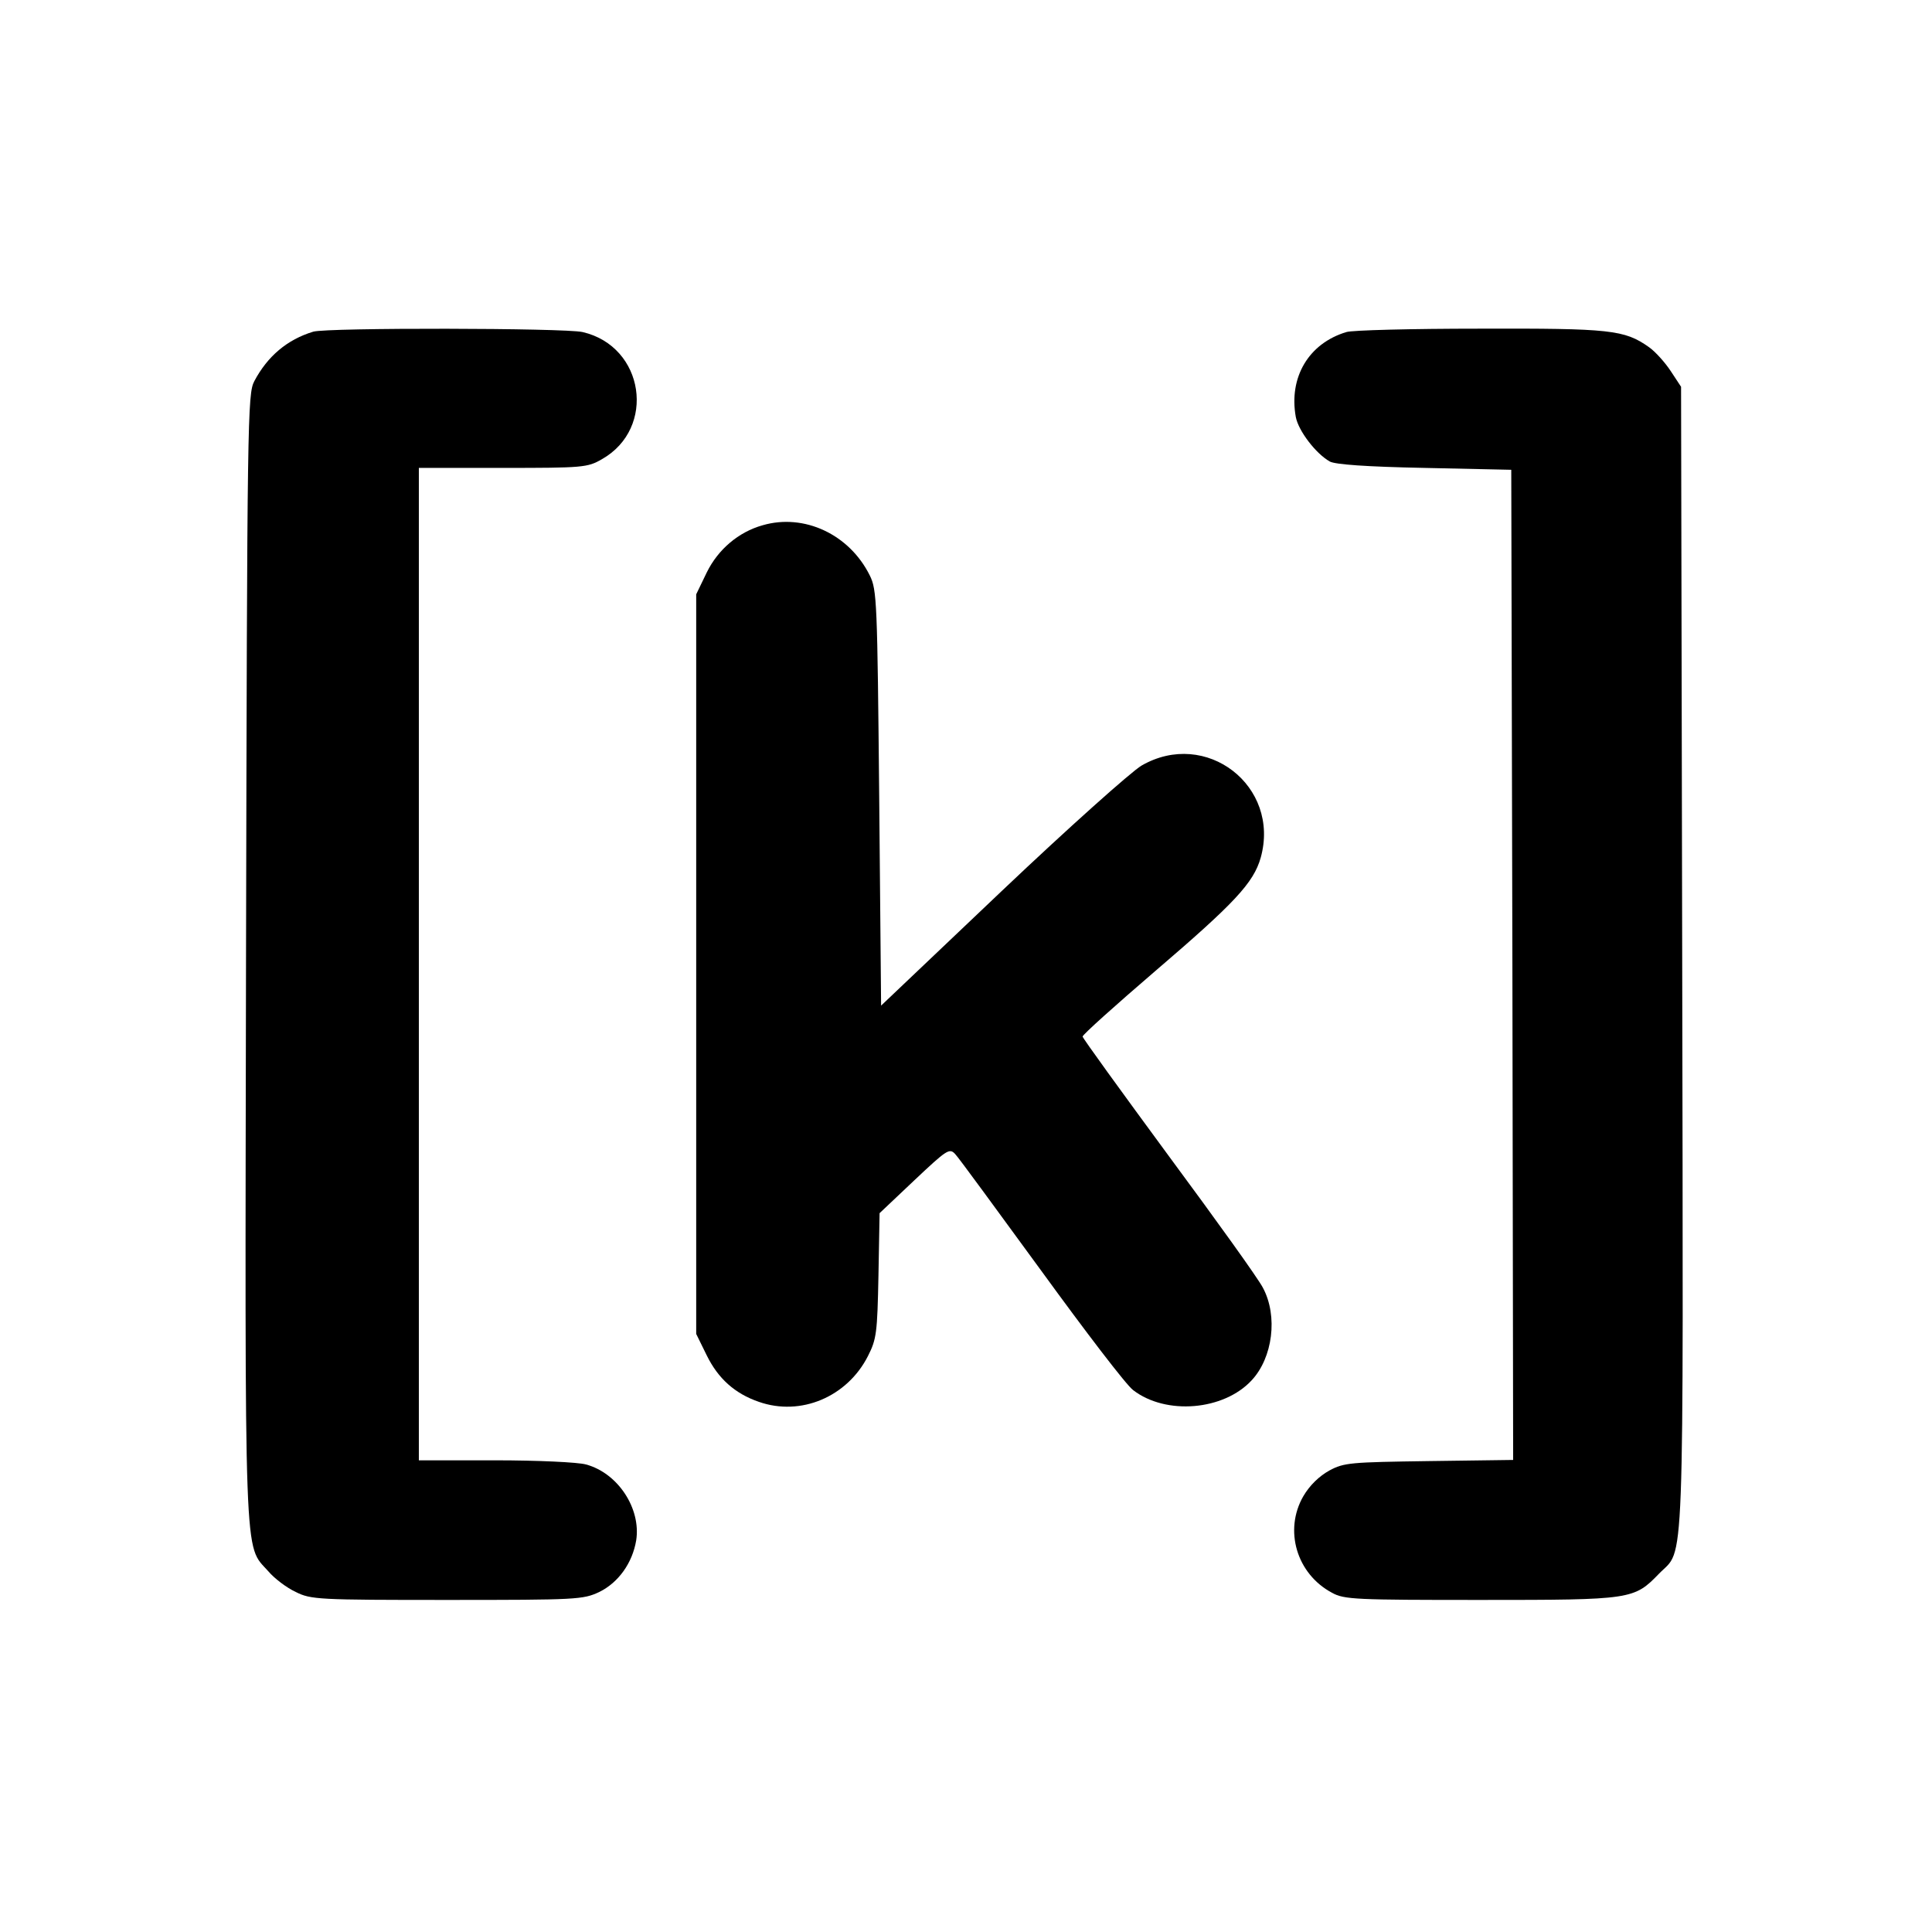
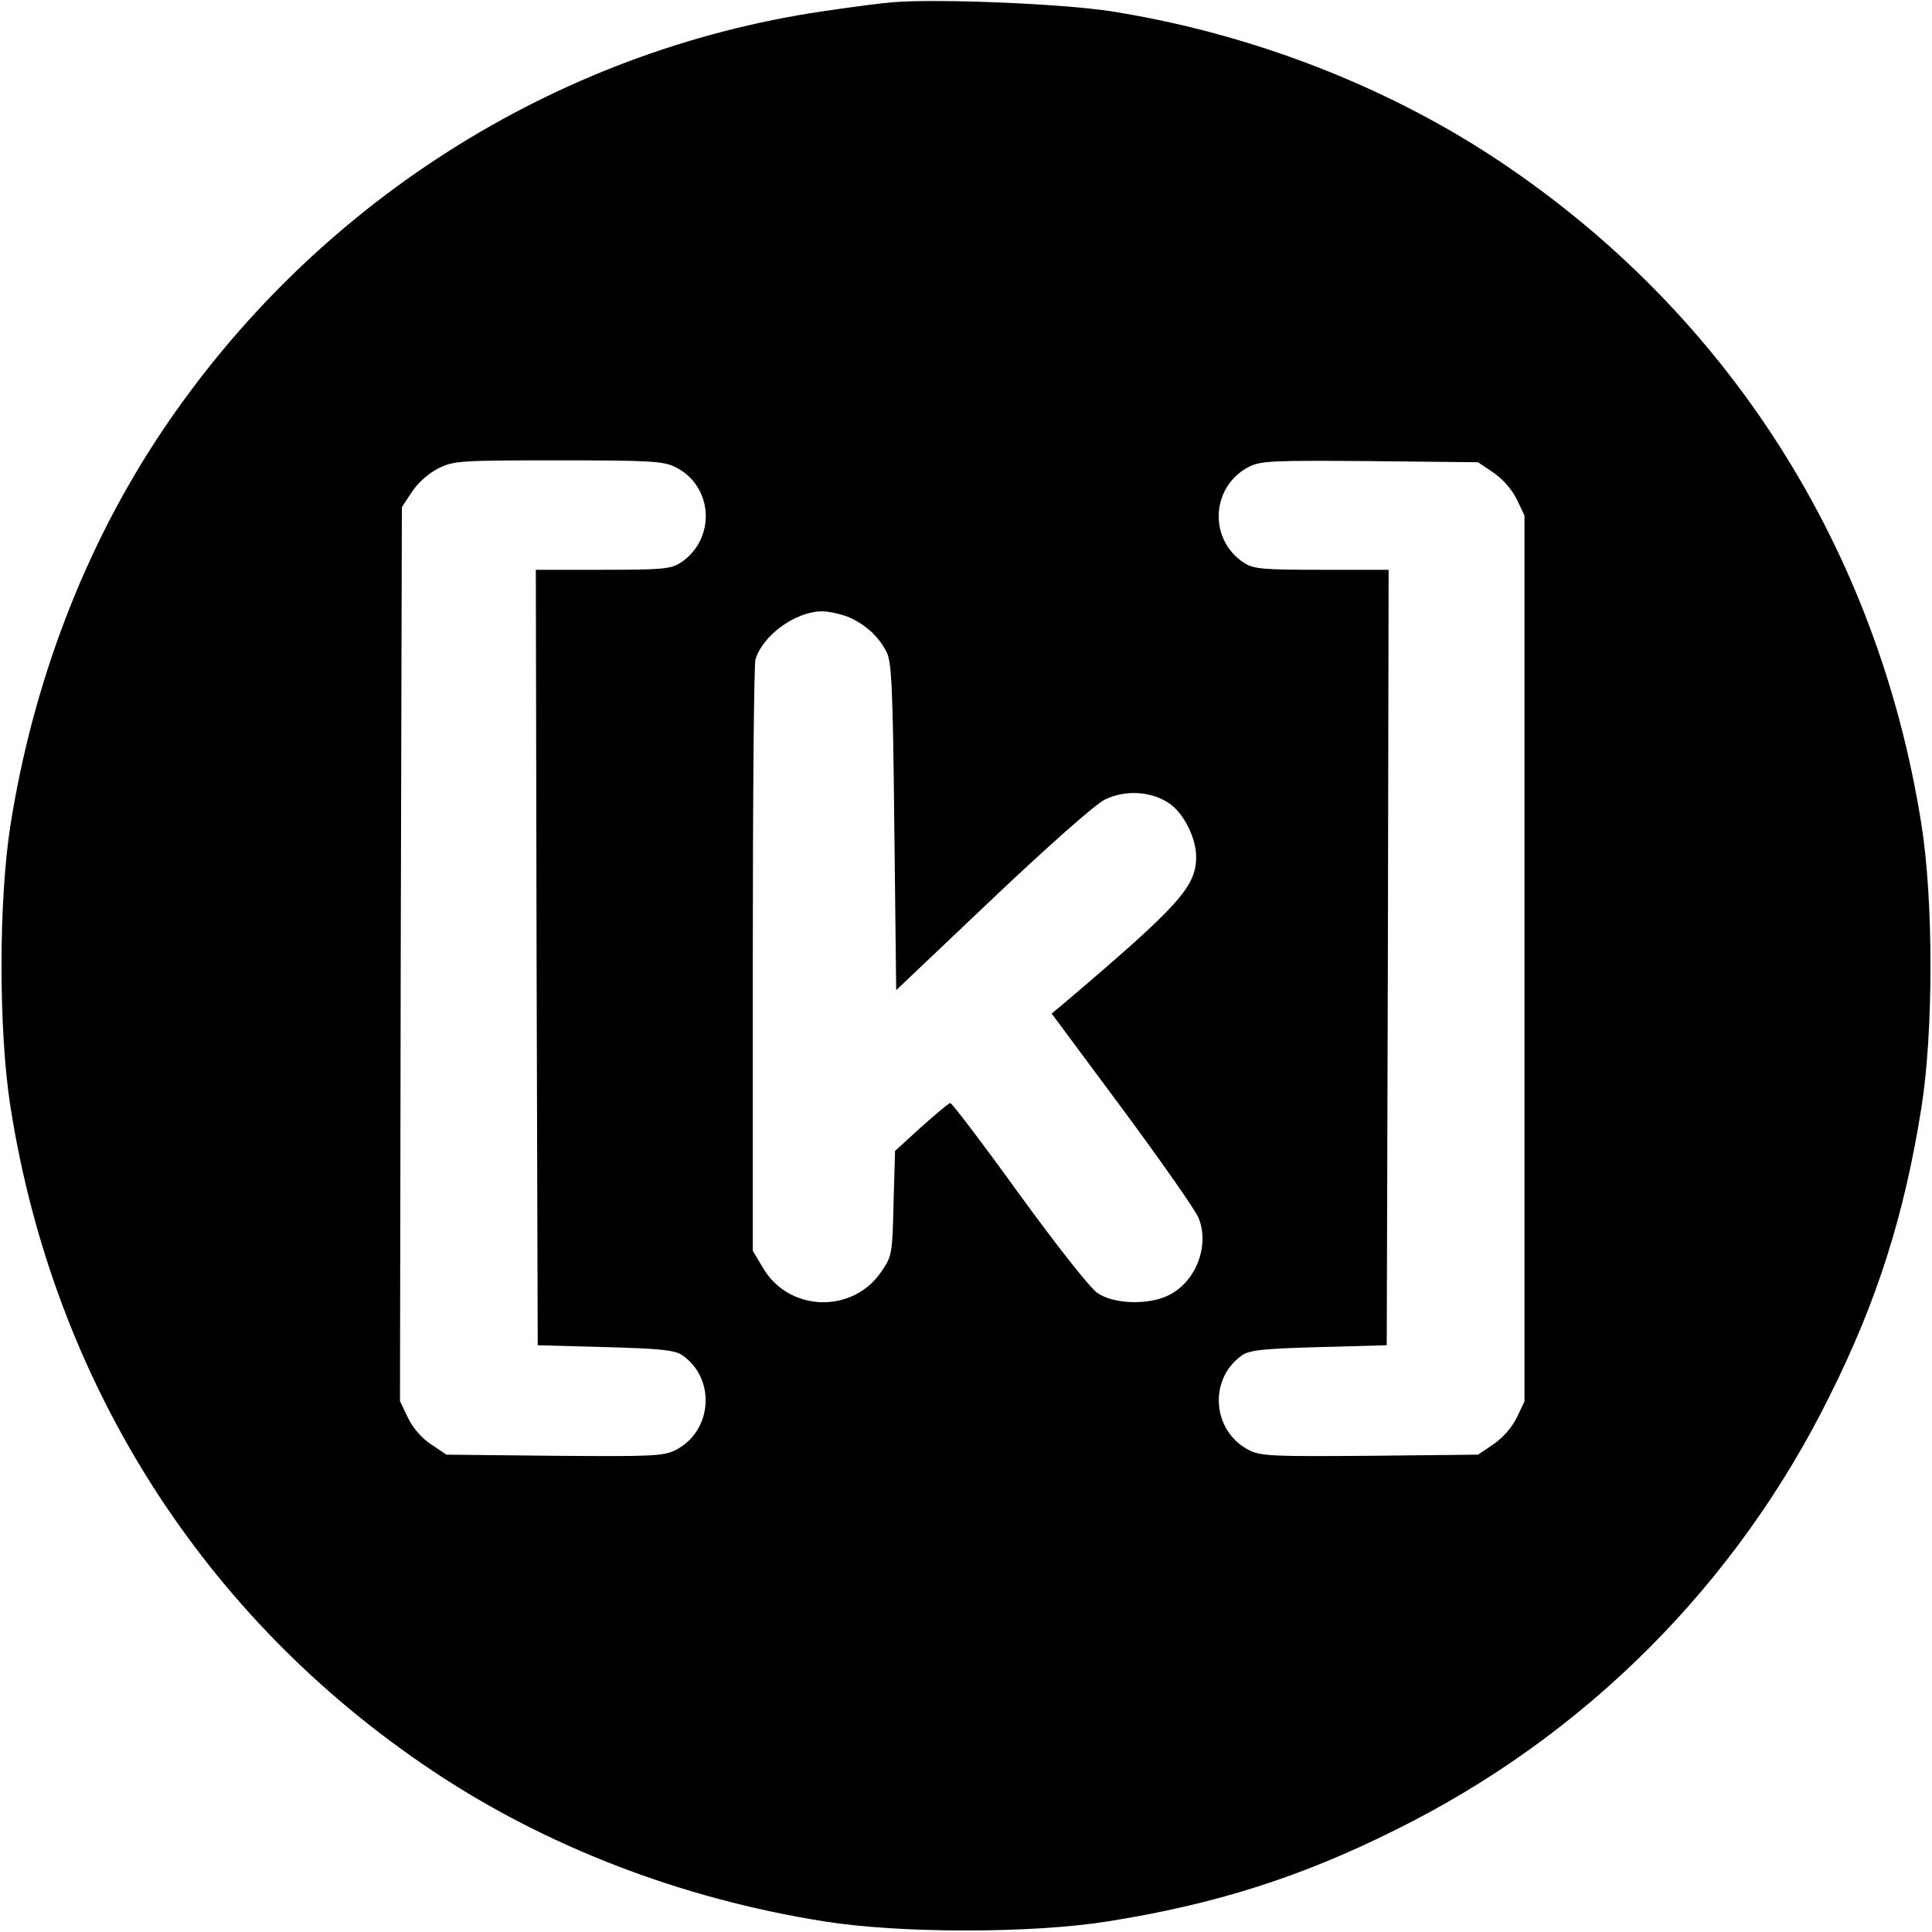
<svg xmlns="http://www.w3.org/2000/svg" version="1.0" width="16pt" height="16pt" viewBox="0 0 16 16" preserveAspectRatio="xMidYMid meet">
  <g transform="translate(0,16) scale(0.003125,-0.003125)" fill="#000000" stroke="none">
-     <path d="M830 4241 c-69 -21 -121 -65 -156 -131 -18 -34 -19 -93 -22 -1524 -3 -1642 -6 -1557 59 -1630 16 -19 49 -44 73 -55 40 -20 59 -21 401 -21 345 0 360 1 403 21 51 25 88 77 98 137 13 84 -48 178 -133 201 -21 6 -129 11 -240 11 l-203 0 0 1315 0 1315 223 0 c212 0 224 1 262 23 145 82 113 299 -51 337 -47 11 -678 12 -714 1z" />
-     <path d="M3568 4240 c-100 -30 -153 -120 -134 -225 7 -37 53 -97 90 -118 14 -8 98 -14 251 -17 l230 -5 3 -1312 2 -1312 -222 -3 c-209 -3 -226 -4 -265 -25 -27 -15 -52 -39 -69 -68 -52 -90 -18 -206 76 -256 32 -18 63 -19 395 -19 401 0 405 1 472 70 68 70 64 -44 61 1630 l-3 1515 -27 41 c-15 23 -41 52 -58 64 -65 46 -102 50 -449 49 -179 0 -338 -4 -353 -9z" />
-     <path d="M2021 3728 c-64 -18 -118 -64 -148 -125 l-28 -58 0 -980 0 -980 28 -57 c30 -61 74 -101 138 -123 111 -39 234 13 289 121 23 45 25 62 28 214 l3 165 92 87 c86 81 93 86 108 70 9 -9 111 -149 228 -309 117 -161 226 -304 244 -317 87 -67 240 -54 314 26 56 60 70 170 30 245 -12 24 -125 181 -250 350 -125 170 -228 312 -228 316 0 5 87 83 193 174 209 179 260 233 279 300 53 190 -145 343 -316 244 -27 -16 -194 -165 -370 -332 l-320 -304 -5 550 c-5 521 -6 552 -25 590 -54 109 -174 165 -284 133z" />
+     <path d="M2365 5114 c-27 -2 -111 -13 -185 -24 -710 -105 -1348 -511 -1752 -1115 -202 -302 -340 -661 -400 -1040 -32 -201 -32 -549 0 -750 115 -729 511 -1352 1117 -1757 302 -202 661 -340 1040 -400 201 -32 549 -32 750 0 284 45 512 117 764 243 501 248 902 649 1150 1150 126 252 198 480 243 764 32 201 32 549 0 750 -115 729 -511 1352 -1117 1757 -299 200 -662 340 -1030 398 -127 20 -459 34 -580 24z m-575 -1232 c101 -50 108 -191 14 -253 -26 -17 -49 -19 -207 -19 l-177 0 2 -1027 3 -1028 180 -5 c148 -4 184 -8 204 -22 89 -63 79 -201 -19 -251 -32 -16 -64 -17 -321 -15 l-286 3 -40 27 c-25 16 -49 44 -62 71 l-21 44 2 1185 3 1184 27 41 c15 23 44 49 70 62 41 20 57 21 318 21 242 0 279 -2 310 -18z m2167 -14 c24 -16 49 -44 62 -70 l21 -44 0 -1174 0 -1174 -21 -44 c-13 -26 -38 -54 -62 -70 l-40 -27 -286 -3 c-257 -2 -289 -1 -321 15 -98 50 -108 188 -19 251 20 14 56 18 204 22 l180 5 3 1028 2 1027 -177 0 c-158 0 -181 2 -207 19 -94 62 -87 202 14 254 32 16 64 17 321 15 l286 -3 40 -27z m-1709 -383 c44 -19 78 -49 100 -90 15 -26 18 -85 22 -464 l5 -435 255 242 c151 143 273 251 298 263 55 27 125 22 172 -11 38 -27 69 -90 70 -139 0 -81 -42 -128 -354 -393 l-29 -24 187 -252 c103 -139 194 -269 202 -289 30 -72 -5 -167 -76 -204 -52 -28 -147 -26 -191 4 -20 13 -107 124 -209 264 -96 133 -178 241 -182 240 -4 -1 -39 -30 -77 -64 l-69 -63 -4 -138 c-3 -132 -4 -141 -31 -180 -75 -114 -246 -110 -315 8 l-27 45 0 770 c0 424 3 782 7 797 19 64 105 127 176 128 18 0 49 -7 70 -15z" />
  </g>
</svg>
